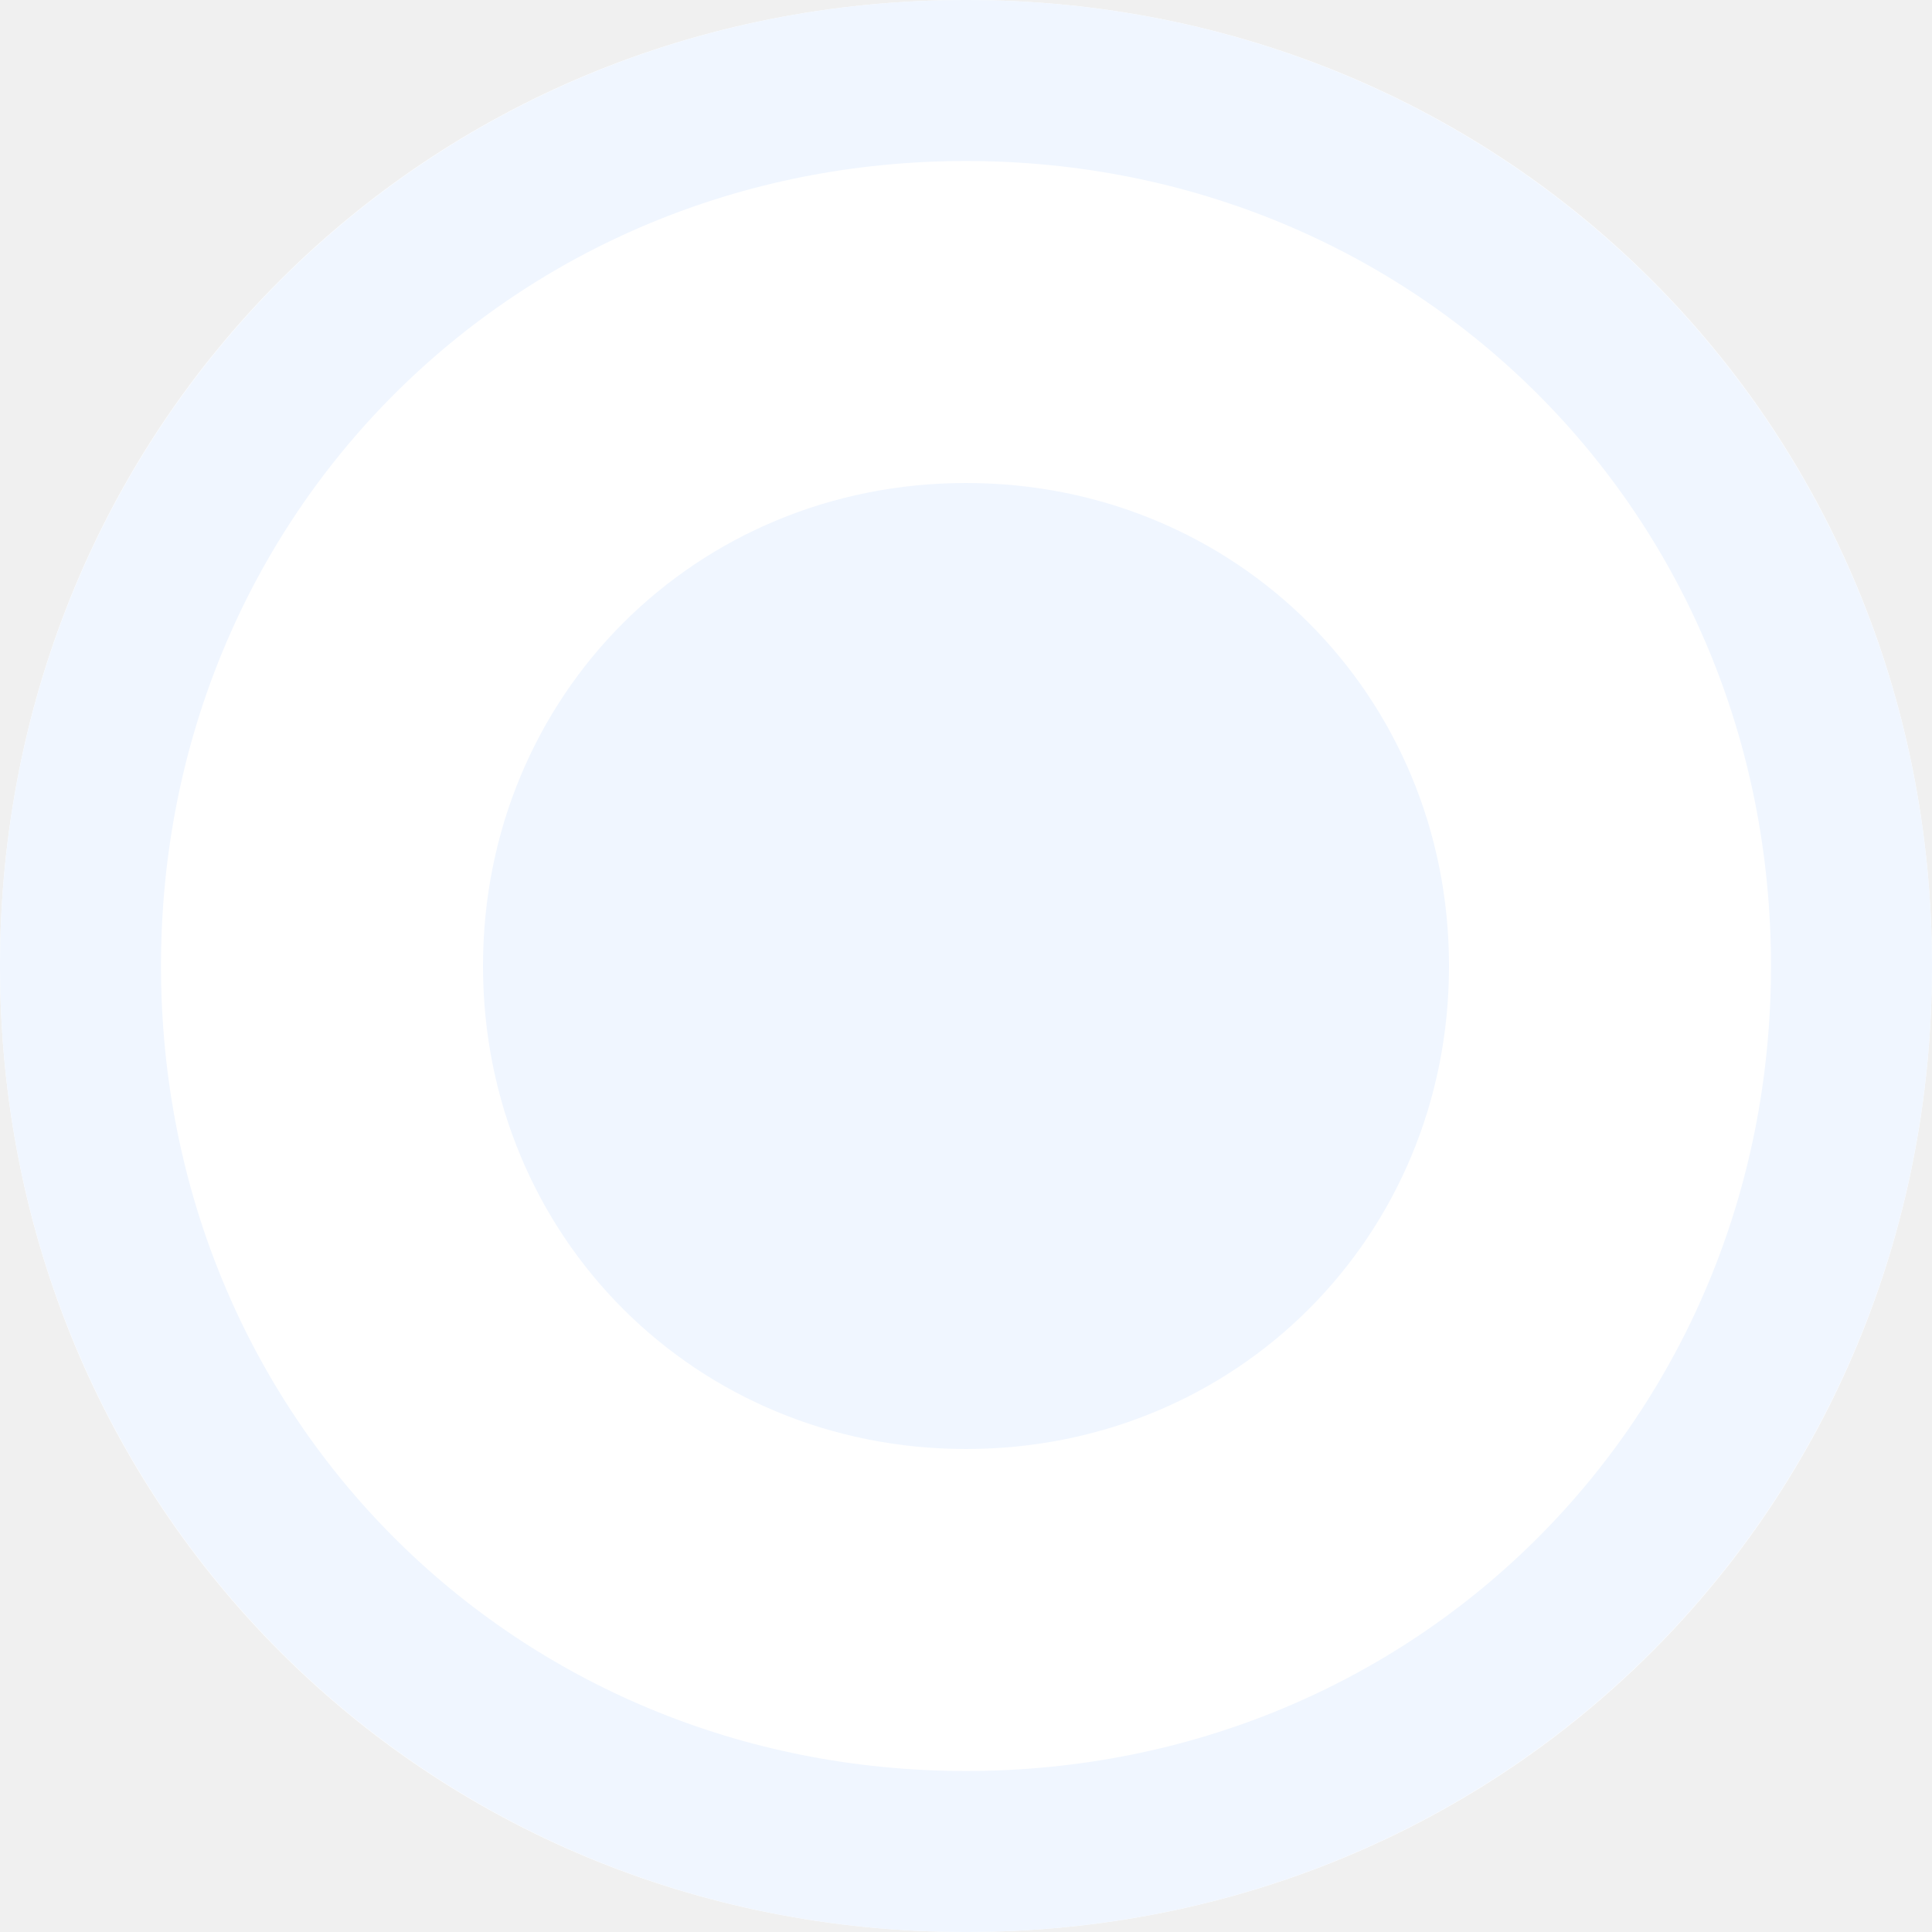
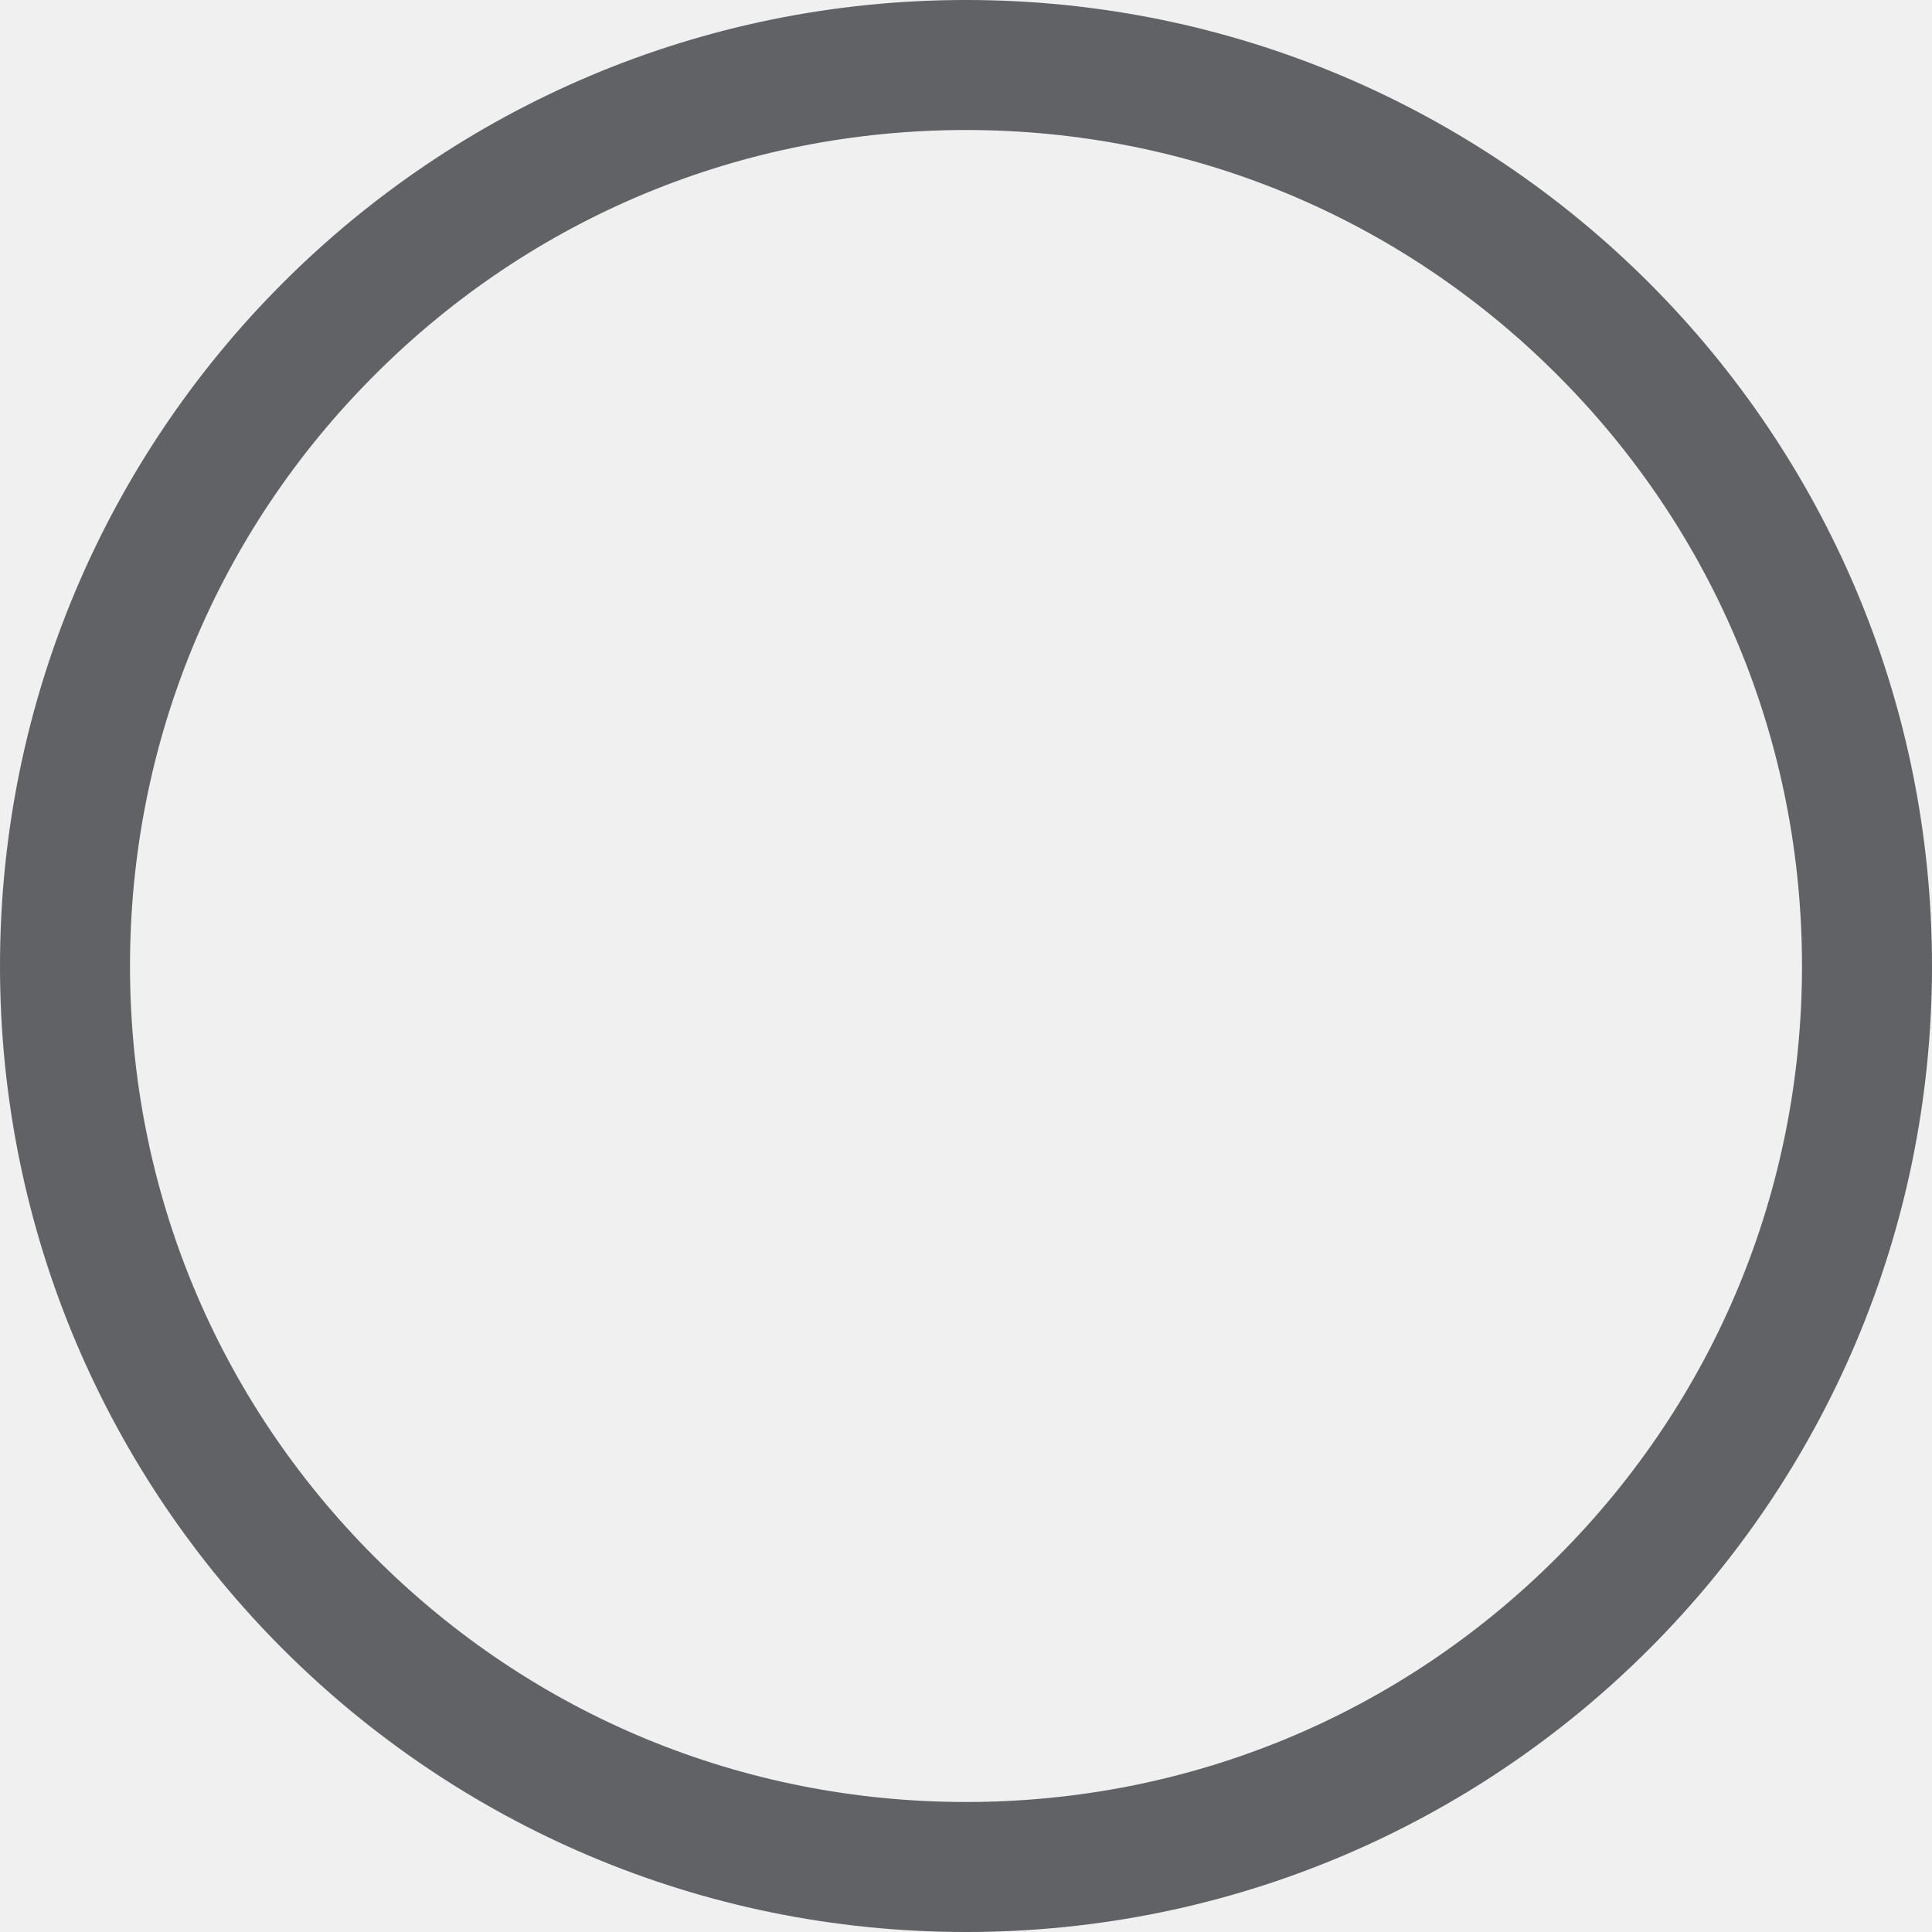
- <svg xmlns="http://www.w3.org/2000/svg" version="1.1" width="12px" height="12px">
+ <svg xmlns="http://www.w3.org/2000/svg" version="1.1" width="24px" height="24px">
  <defs>
    <pattern id="BGPattern" patternUnits="userSpaceOnUse" alignment="0 0" imageRepeat="None" />
+     <mask fill="white" id="Clip975">
+       <path d="M 4.656 4.656  C 6.617 2.694  9.225 1.615  12 1.615  C 14.775 1.615  17.383 2.694  19.344 4.656  C 21.306 6.617  22.385 9.225  22.385 12  C 22.385 14.775  21.306 17.383  19.344 19.344  C 17.383 21.306  14.775 22.385  12 22.385  C 9.225 22.385  6.617 21.306  4.656 19.344  C 2.694 17.383  1.615 14.775  1.615 12  C 1.615 9.225  2.694 6.617  4.656 4.656  Z M 24 12  C 24 5.371  18.629 0  12 0  C 5.371 0  0 5.371  0 12  C 0 18.629  5.371 24  12 24  C 18.629 24  24 18.629  24 12  Z " fill-rule="evenodd" />
+     </mask>
  </defs>
-   <g transform="matrix(1 0 0 1 -534 -641 )">
-     <path d="M 6 0  C 9.36 0  12 2.64  12 6  C 12 9.36  9.36 12  6 12  C 2.64 12  0 9.36  0 6  C 0 2.64  2.64 0  6 0  Z " fill-rule="nonzero" fill="rgba(255, 255, 255, 1)" stroke="none" transform="matrix(1 0 0 1 534 641 )" class="fill" />
-     <path d="M 6 0.5  C 9.08 0.5  11.5 2.92  11.5 6  C 11.5 9.08  9.08 11.5  6 11.5  C 2.92 11.5  0.5 9.08  0.5 6  C 0.5 2.92  2.92 0.5  6 0.5  Z " stroke-width="1" stroke-dasharray="0" stroke="rgba(240, 246, 255, 1)" fill="none" transform="matrix(1 0 0 1 534 641 )" class="stroke" stroke-dashoffset="0.5" />
-     <path d="M 6 9  C 4.32 9  3 7.68  3 6  C 3 4.32  4.32 3  6 3  C 7.68 3  9 4.32  9 6  C 9 7.68  7.68 9  6 9  " fill-rule="nonzero" fill="rgba(240, 246, 255, 1)" stroke="none" transform="matrix(1 0 0 1 534 641 )" class="stroke btn_check" />
+   <g transform="matrix(1 0 0 1 -891 -7 )">
+     <path d="M 4.656 4.656  C 6.617 2.694  9.225 1.615  12 1.615  C 14.775 1.615  17.383 2.694  19.344 4.656  C 21.306 6.617  22.385 9.225  22.385 12  C 22.385 14.775  21.306 17.383  19.344 19.344  C 17.383 21.306  14.775 22.385  12 22.385  C 9.225 22.385  6.617 21.306  4.656 19.344  C 2.694 17.383  1.615 14.775  1.615 12  C 1.615 9.225  2.694 6.617  4.656 4.656  Z M 24 12  C 24 5.371  18.629 0  12 0  C 5.371 0  0 5.371  0 12  C 0 18.629  5.371 24  12 24  C 18.629 24  24 18.629  24 12  Z " fill-rule="nonzero" fill="rgba(96, 98, 102, 1)" stroke="none" transform="matrix(1 0 0 1 891 7 )" class="fill" />
+     <path d="M 4.656 4.656  C 6.617 2.694  9.225 1.615  12 1.615  C 14.775 1.615  17.383 2.694  19.344 4.656  C 21.306 6.617  22.385 9.225  22.385 12  C 22.385 14.775  21.306 17.383  19.344 19.344  C 17.383 21.306  14.775 22.385  12 22.385  C 9.225 22.385  6.617 21.306  4.656 19.344  C 2.694 17.383  1.615 14.775  1.615 12  C 1.615 9.225  2.694 6.617  4.656 4.656  Z " stroke-width="0" stroke-dasharray="0" stroke="rgba(255, 255, 255, 0)" fill="none" transform="matrix(1 0 0 1 891 7 )" class="stroke" mask="url(#Clip975)" />
+     <path d="M 24 12  C 24 5.371  18.629 0  12 0  C 5.371 0  0 5.371  0 12  C 0 18.629  5.371 24  12 24  C 18.629 24  24 18.629  24 12  Z " stroke-width="0" stroke-dasharray="0" stroke="rgba(255, 255, 255, 0)" fill="none" transform="matrix(1 0 0 1 891 7 )" class="stroke" mask="url(#Clip975)" />
  </g>
</svg>
